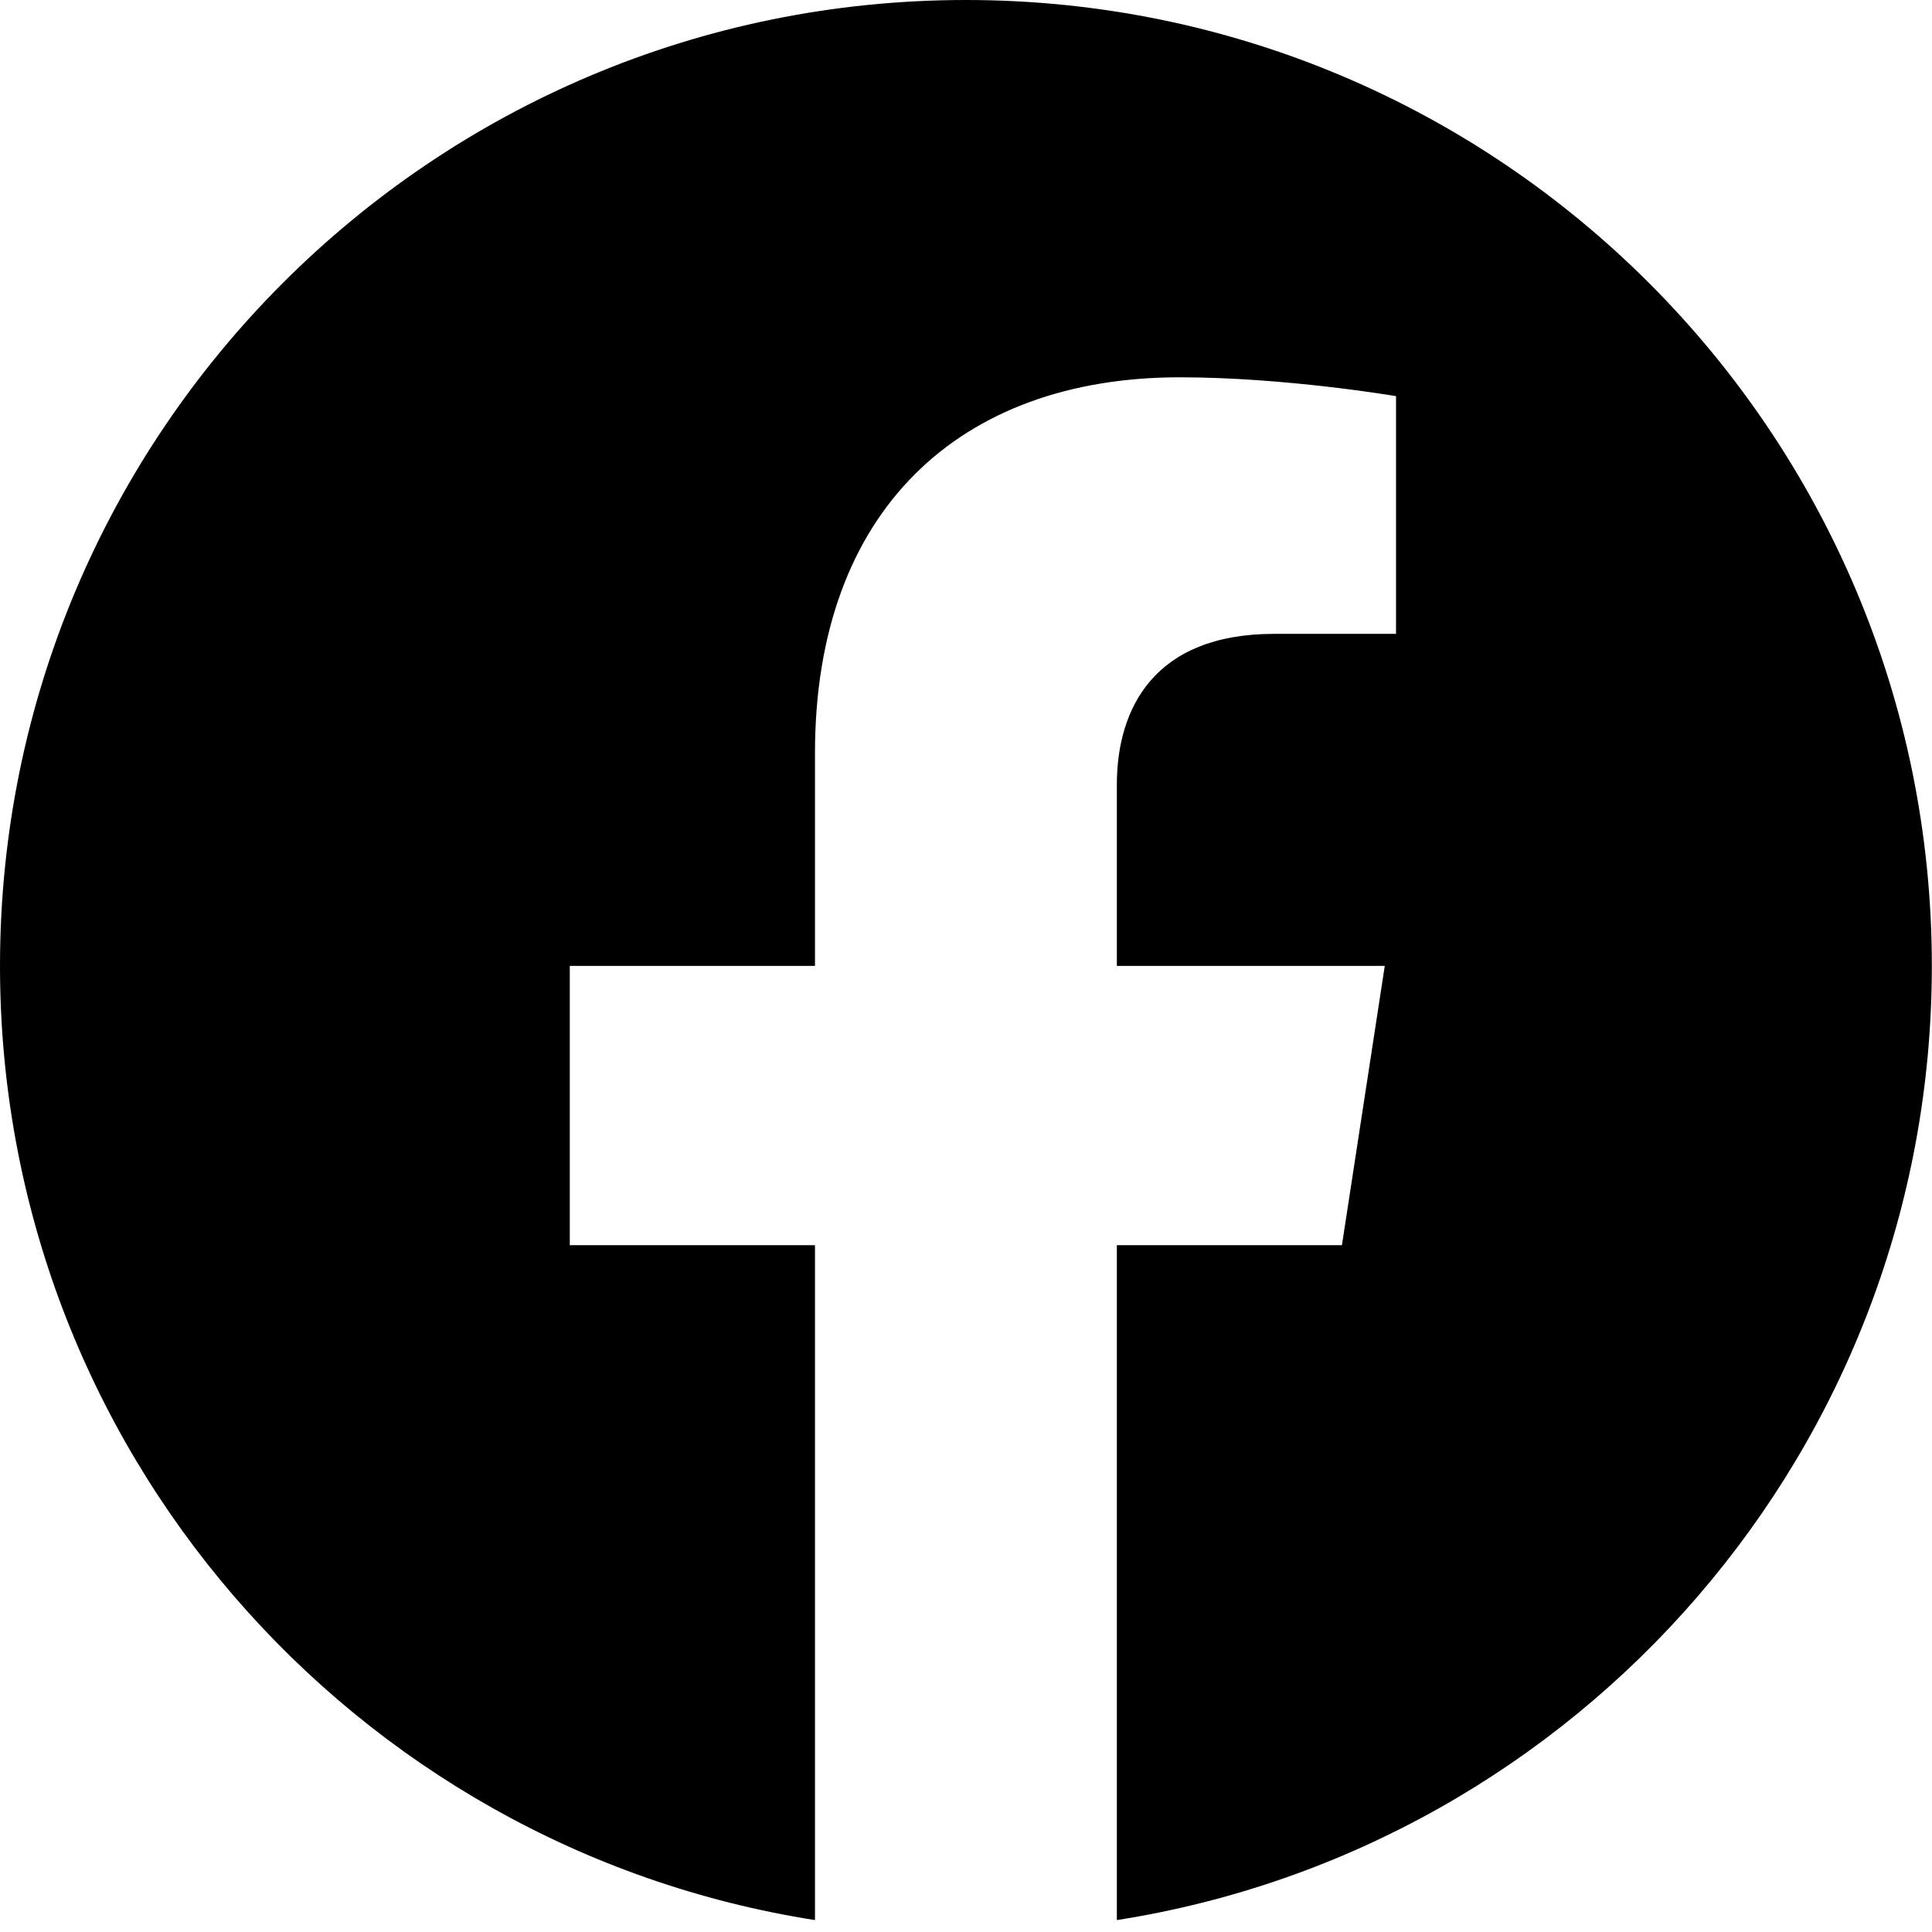
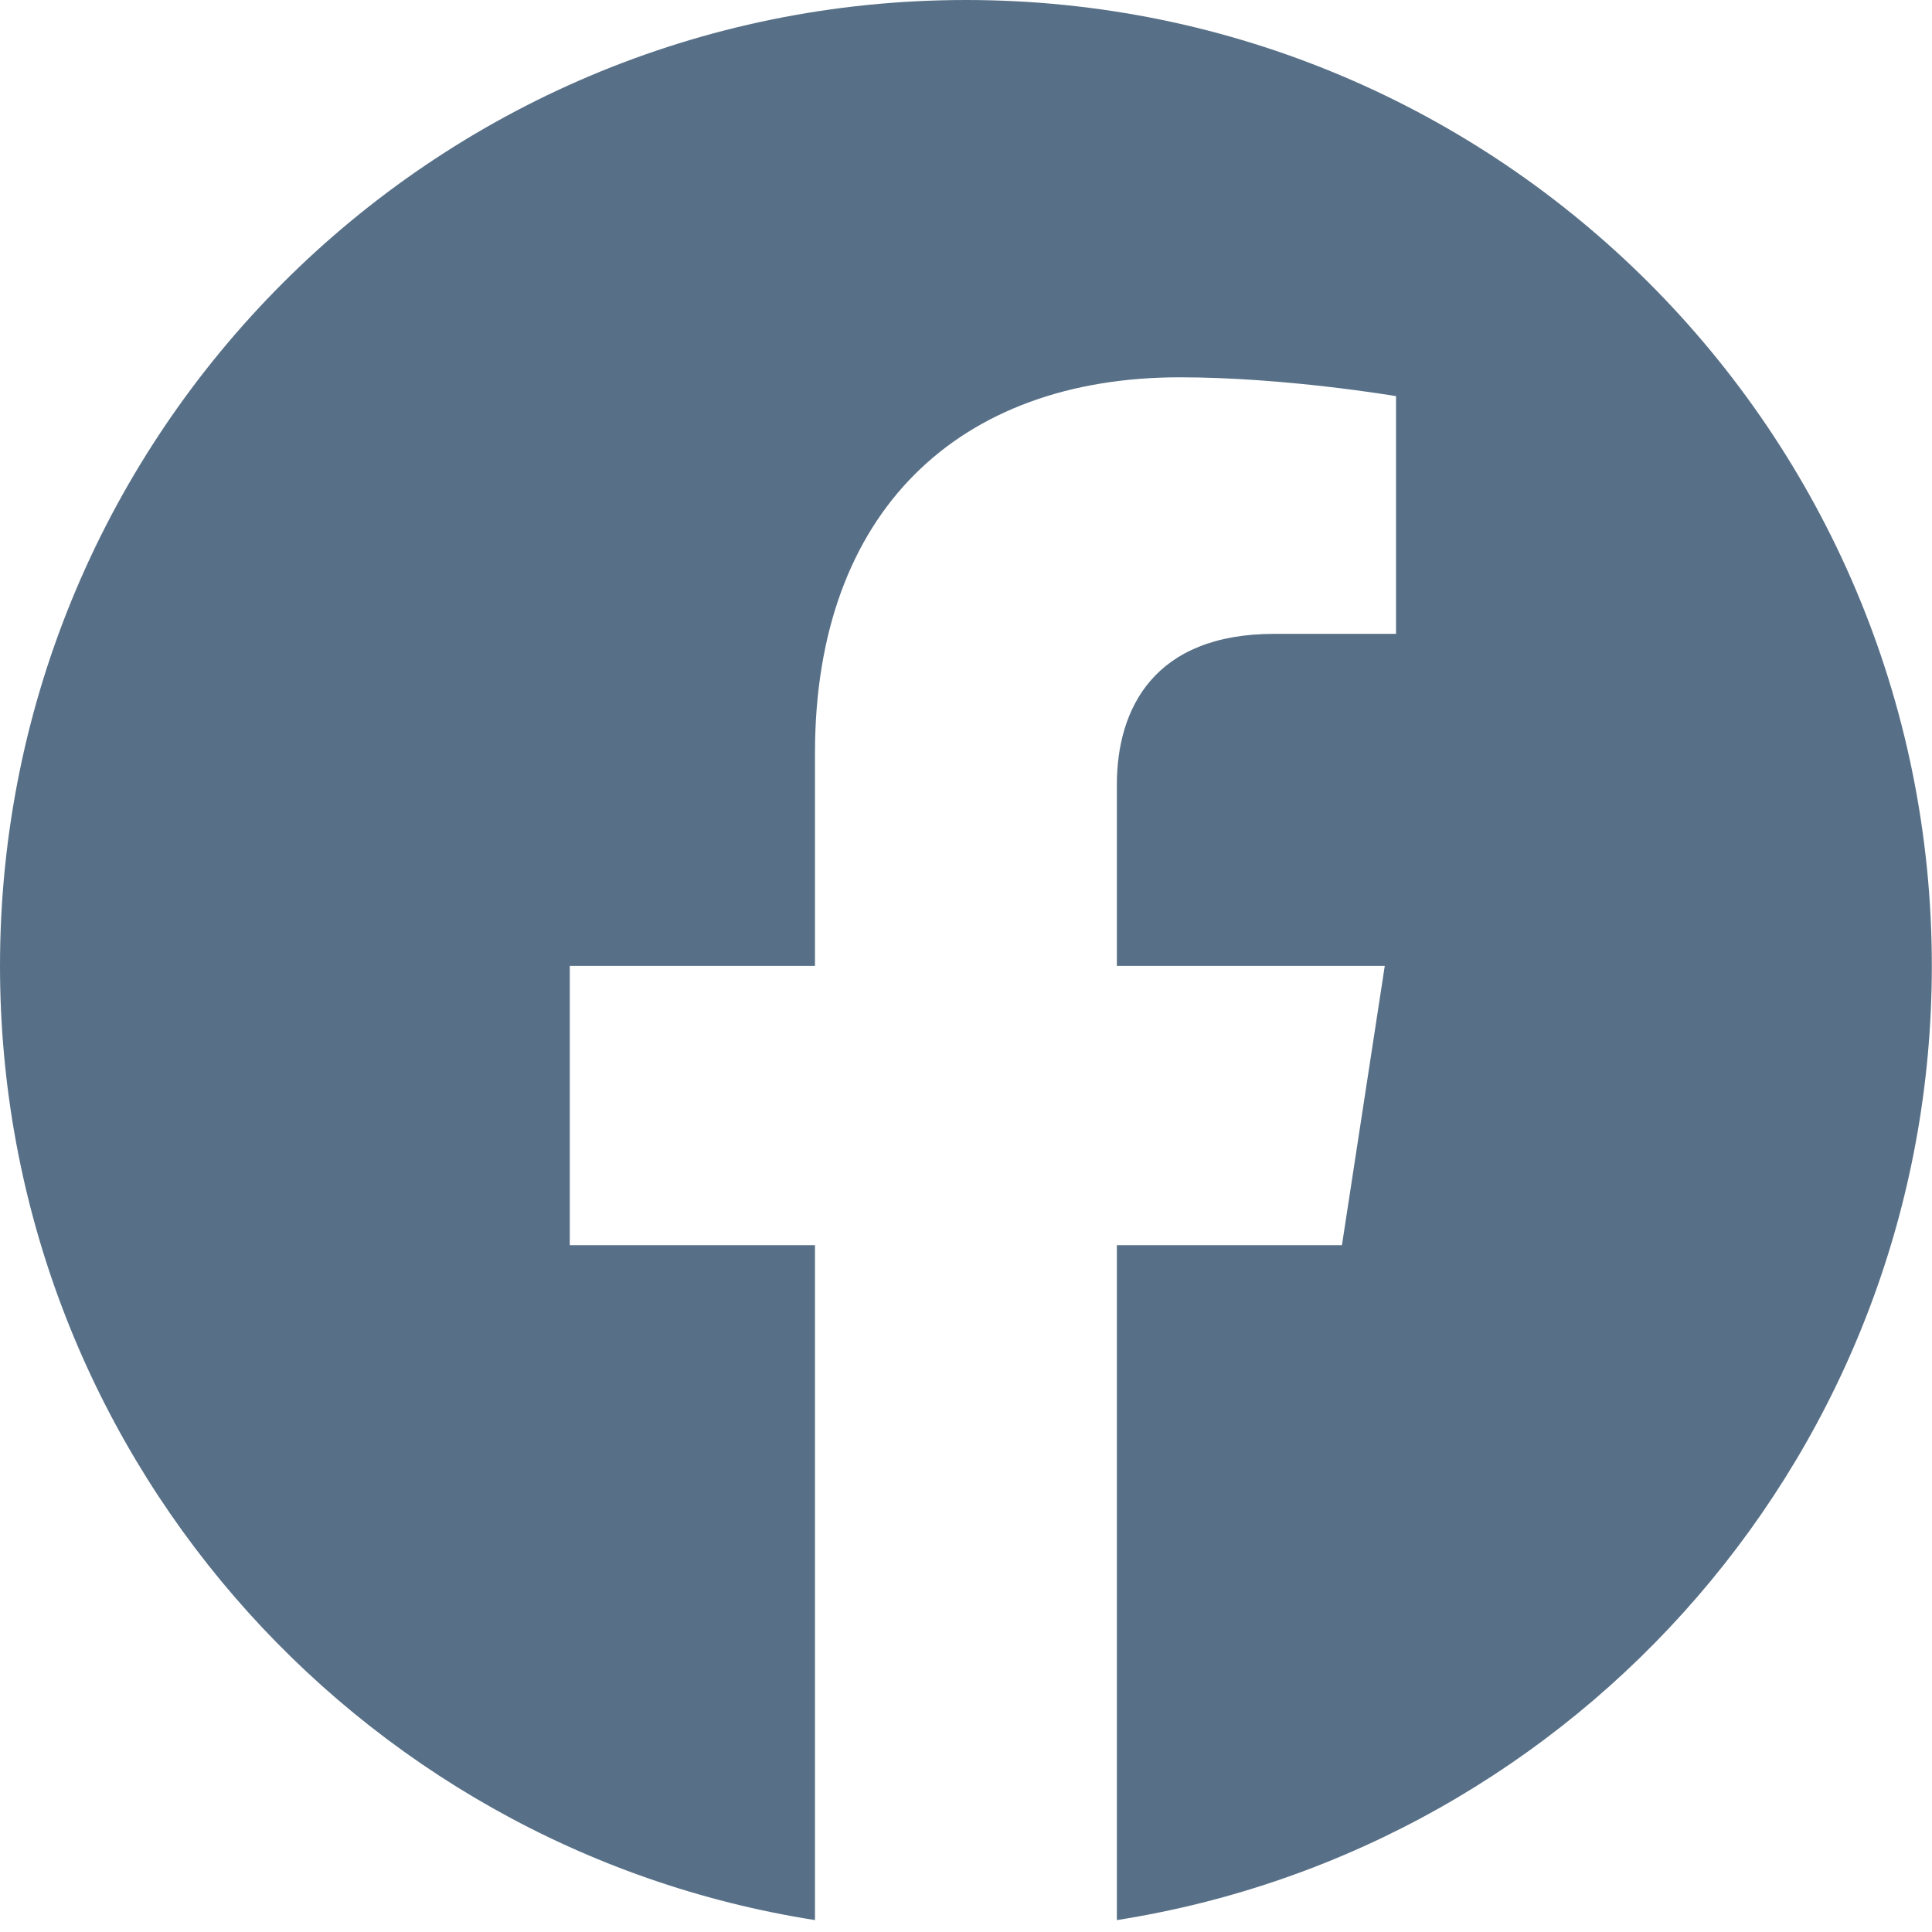
<svg xmlns="http://www.w3.org/2000/svg" role="img" viewBox="0 0 24 24">
-   <path d="M23.998 11.999C23.998 5.372 18.626 0 11.999 0C5.372 0 0 5.372 0 11.999C0 17.988 4.388 22.952 10.124 23.852V15.468H7.078V11.999H10.124V9.356C10.124 6.348 11.916 4.687 14.656 4.687C15.969 4.687 17.342 4.921 17.342 4.921V7.874H15.829C14.339 7.874 13.874 8.799 13.874 9.748V11.999H17.202L16.67 15.468H13.874V23.852C19.61 22.952 23.998 17.988 23.998 11.999Z" />
+   <g fill="rgb(88, 112, 135)">
+     <path d="M23.998 11.999C23.998 5.372 18.626 0 11.999 0C5.372 0 0 5.372 0 11.999C0 17.988 4.388 22.952 10.124 23.852V15.468H7.078V11.999H10.124V9.356C10.124 6.348 11.916 4.687 14.656 4.687C15.969 4.687 17.342 4.921 17.342 4.921V7.874H15.829C14.339 7.874 13.874 8.799 13.874 9.748V11.999H17.202L16.67 15.468H13.874V23.852C19.61 22.952 23.998 17.988 23.998 11.999Z" />
+   </g>
</svg>
